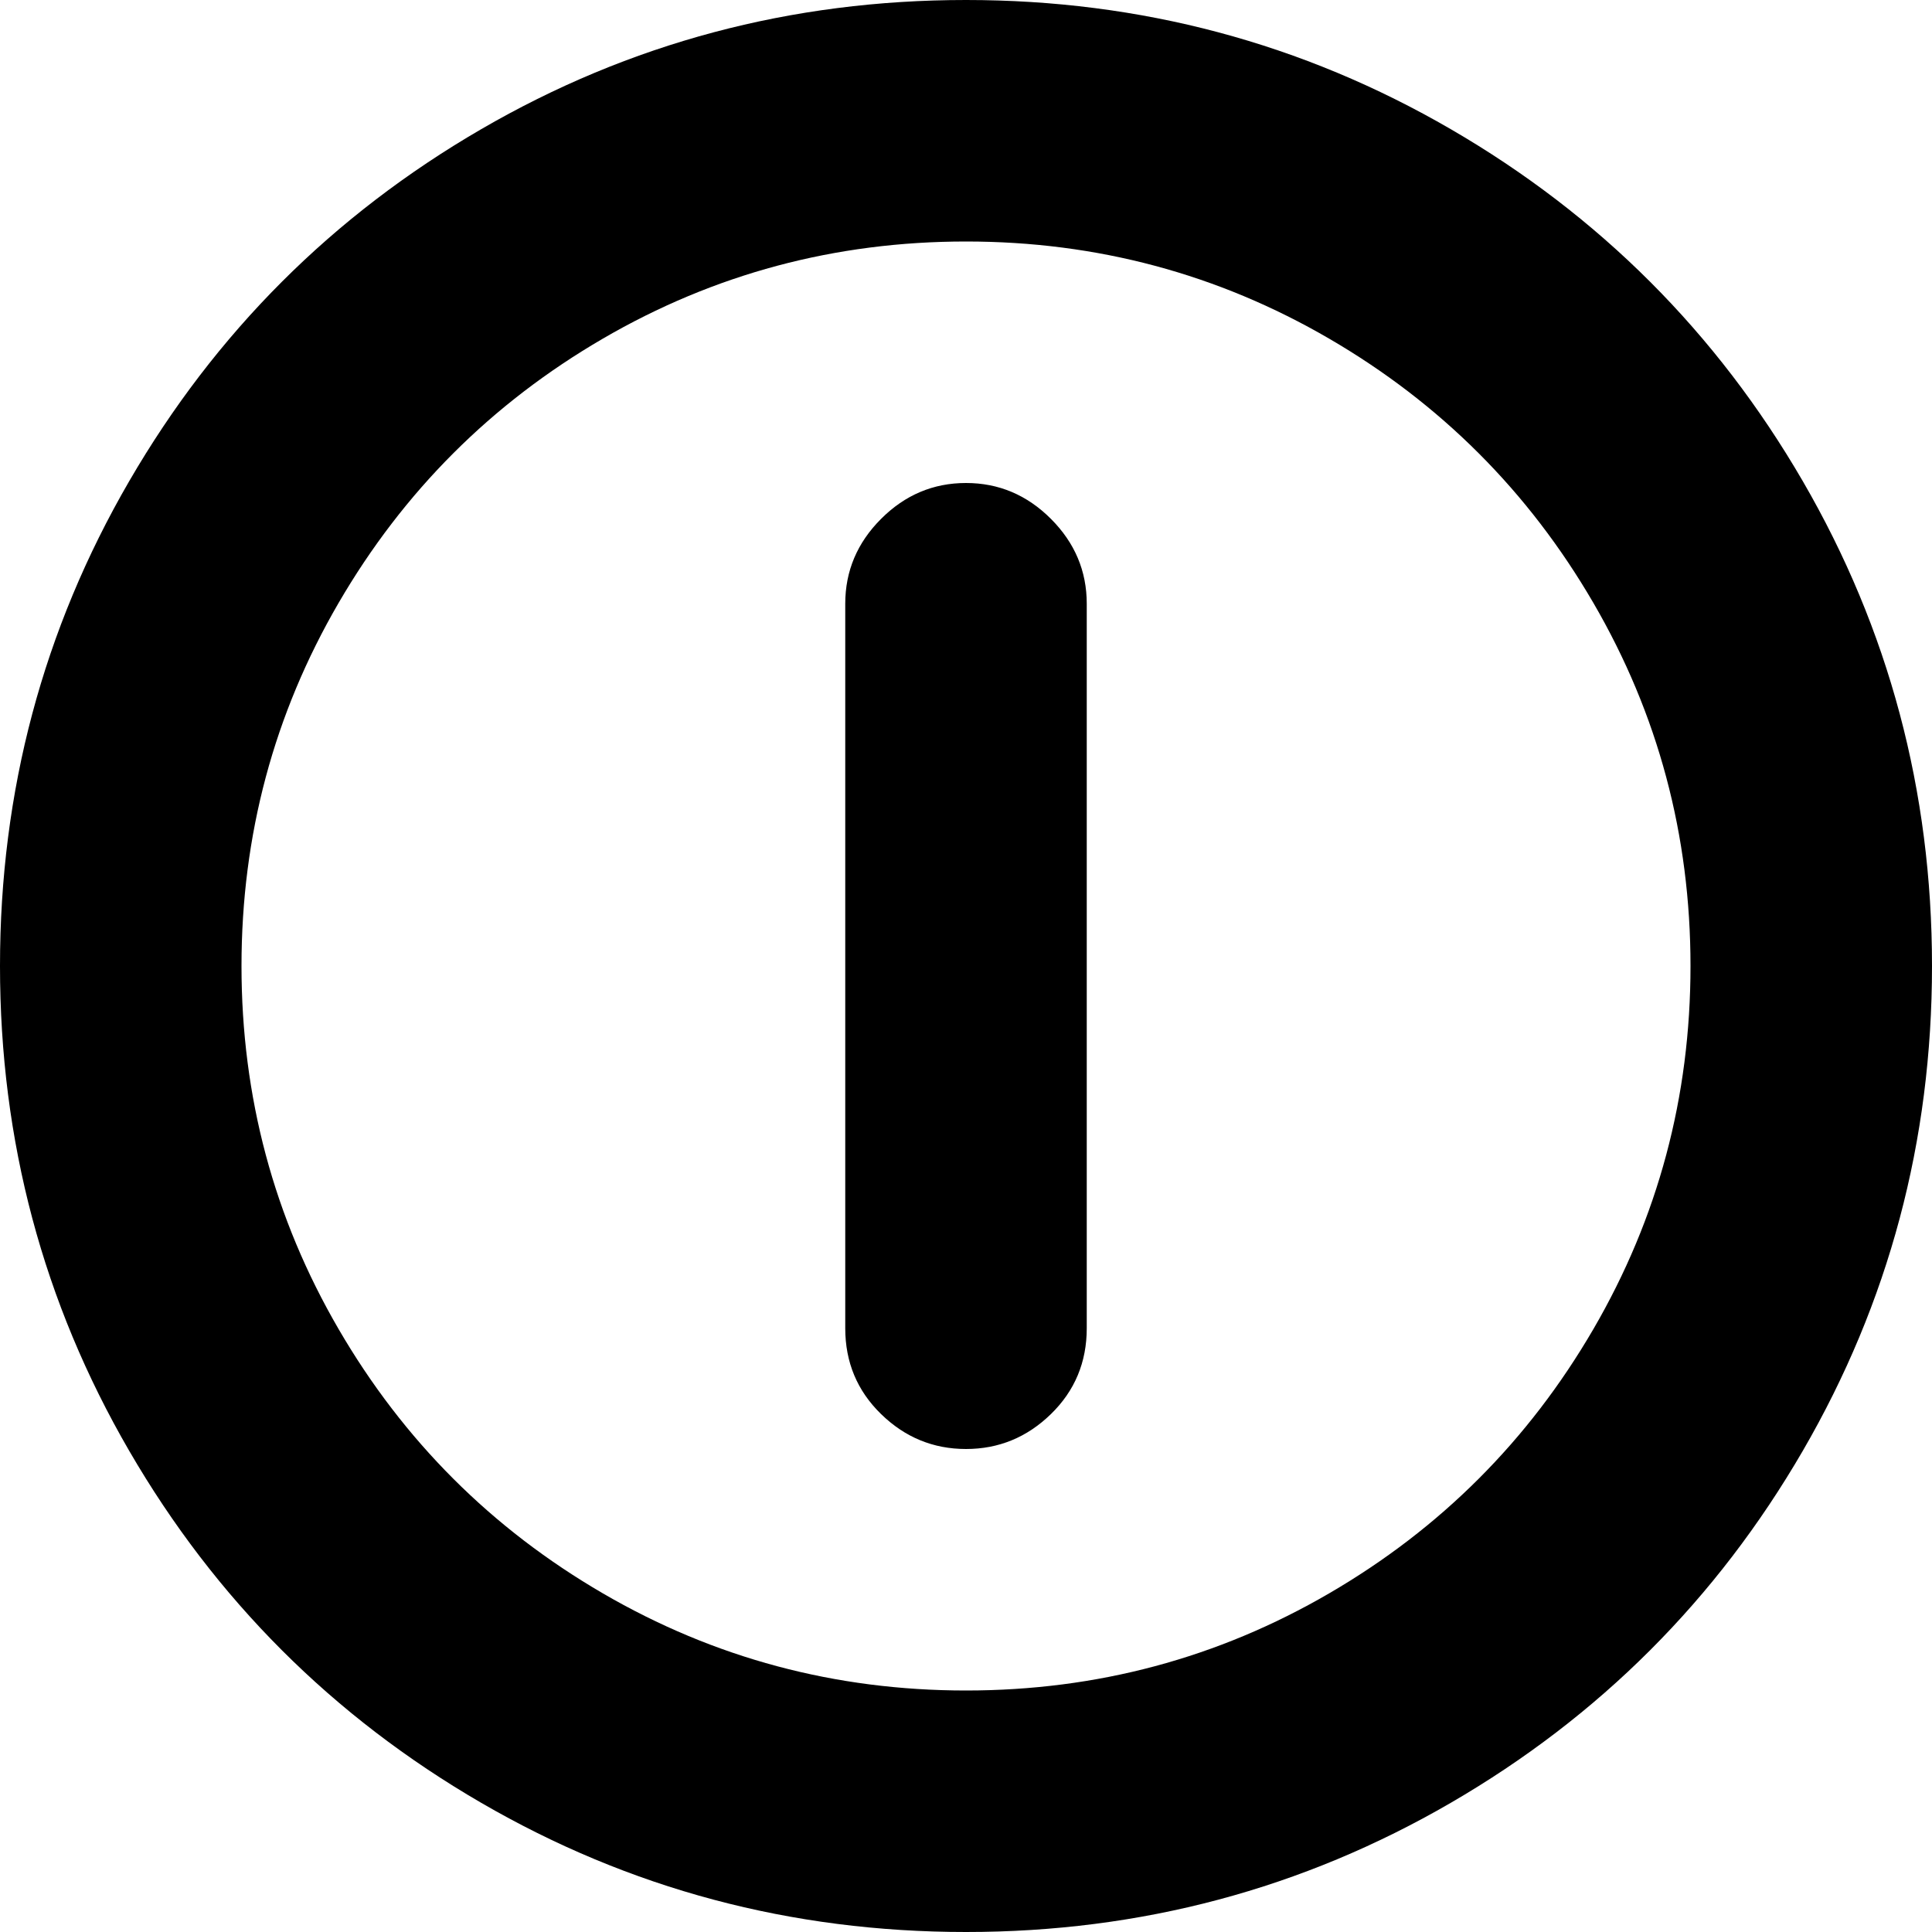
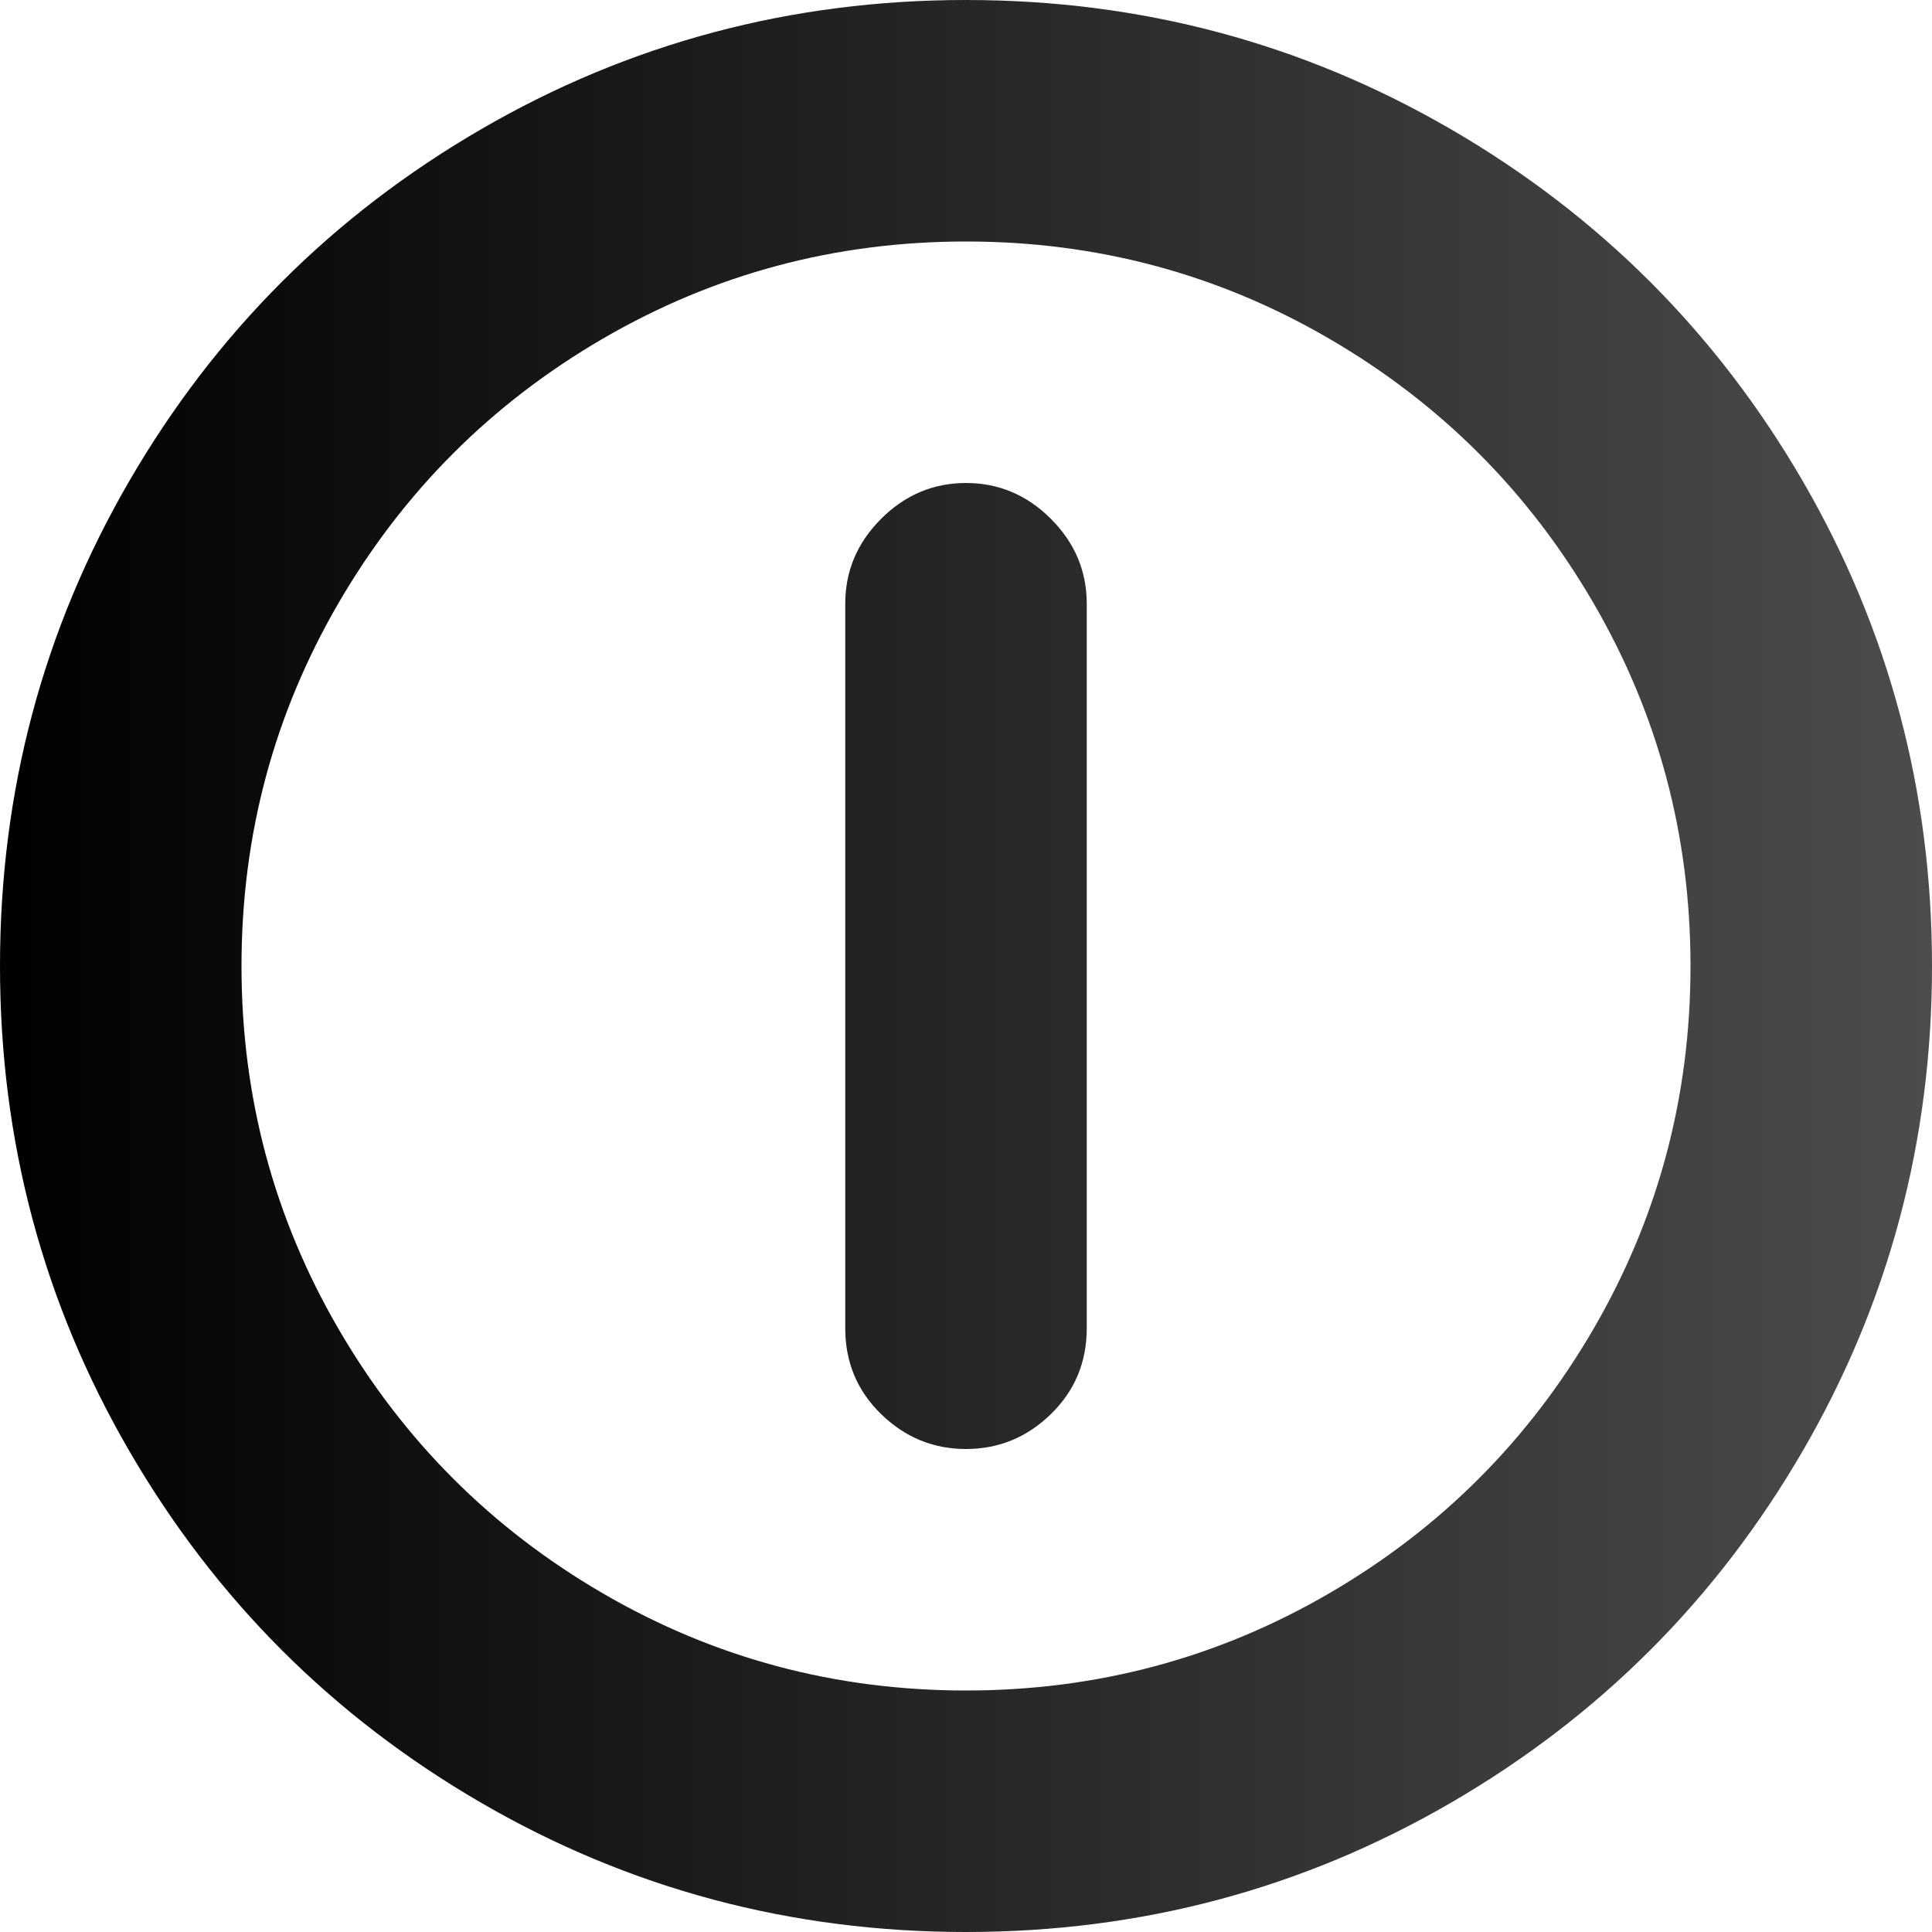
- <svg xmlns="http://www.w3.org/2000/svg" width="200" height="200" viewBox="0 0 1024 1024">
-   <path fill="#000000" d="M512 1024q-139 0-257-68.5T68.5 769T0 512t68.5-257T255 68.5T512 0t257 68.5T955.5 255t68.5 257t-68.5 257T769 955.5T512 1024zm0-896q-104 0-192.5 51.5t-140 140T128 512t51.5 192.5t140 140T512 896t192.5-51.5t140-140T896 512t-51.5-192.5t-140-140T512 128zm0 640q-26 0-45-18.5T448 704V320q0-26 19-45t45-19t45 19t19 45v384q0 27-19 45.5T512 768z" />
+ <svg xmlns="http://www.w3.org/2000/svg" width="512" height="512" viewBox="0 0 1024 1024">
+   <defs>
+     <linearGradient id="grelierGaugeGrad" x1="1" y1="0" x2="0" y2="0">
+       <stop offset="0%" stop-color="currentColor" stop-opacity="0.7" />
+       <stop offset="100%" stop-color="currentColor" stop-opacity="1" />
+     </linearGradient>
+   </defs>
+   <path fill="url(#grelierGaugeGrad)" d="M512 1024q-139 0-257-68.5T68.5 769T0 512t68.5-257T255 68.5T512 0t257 68.5T955.5 255t68.5 257t-68.5 257T769 955.5T512 1024zm0-896q-104 0-192.5 51.5t-140 140T128 512t51.5 192.5t140 140T512 896t192.5-51.5t140-140T896 512t-51.5-192.5t-140-140T512 128zm0 640q-26 0-45-18.5T448 704V320q0-26 19-45t45-19t45 19t19 45v384q0 27-19 45.5T512 768z" />
</svg>
